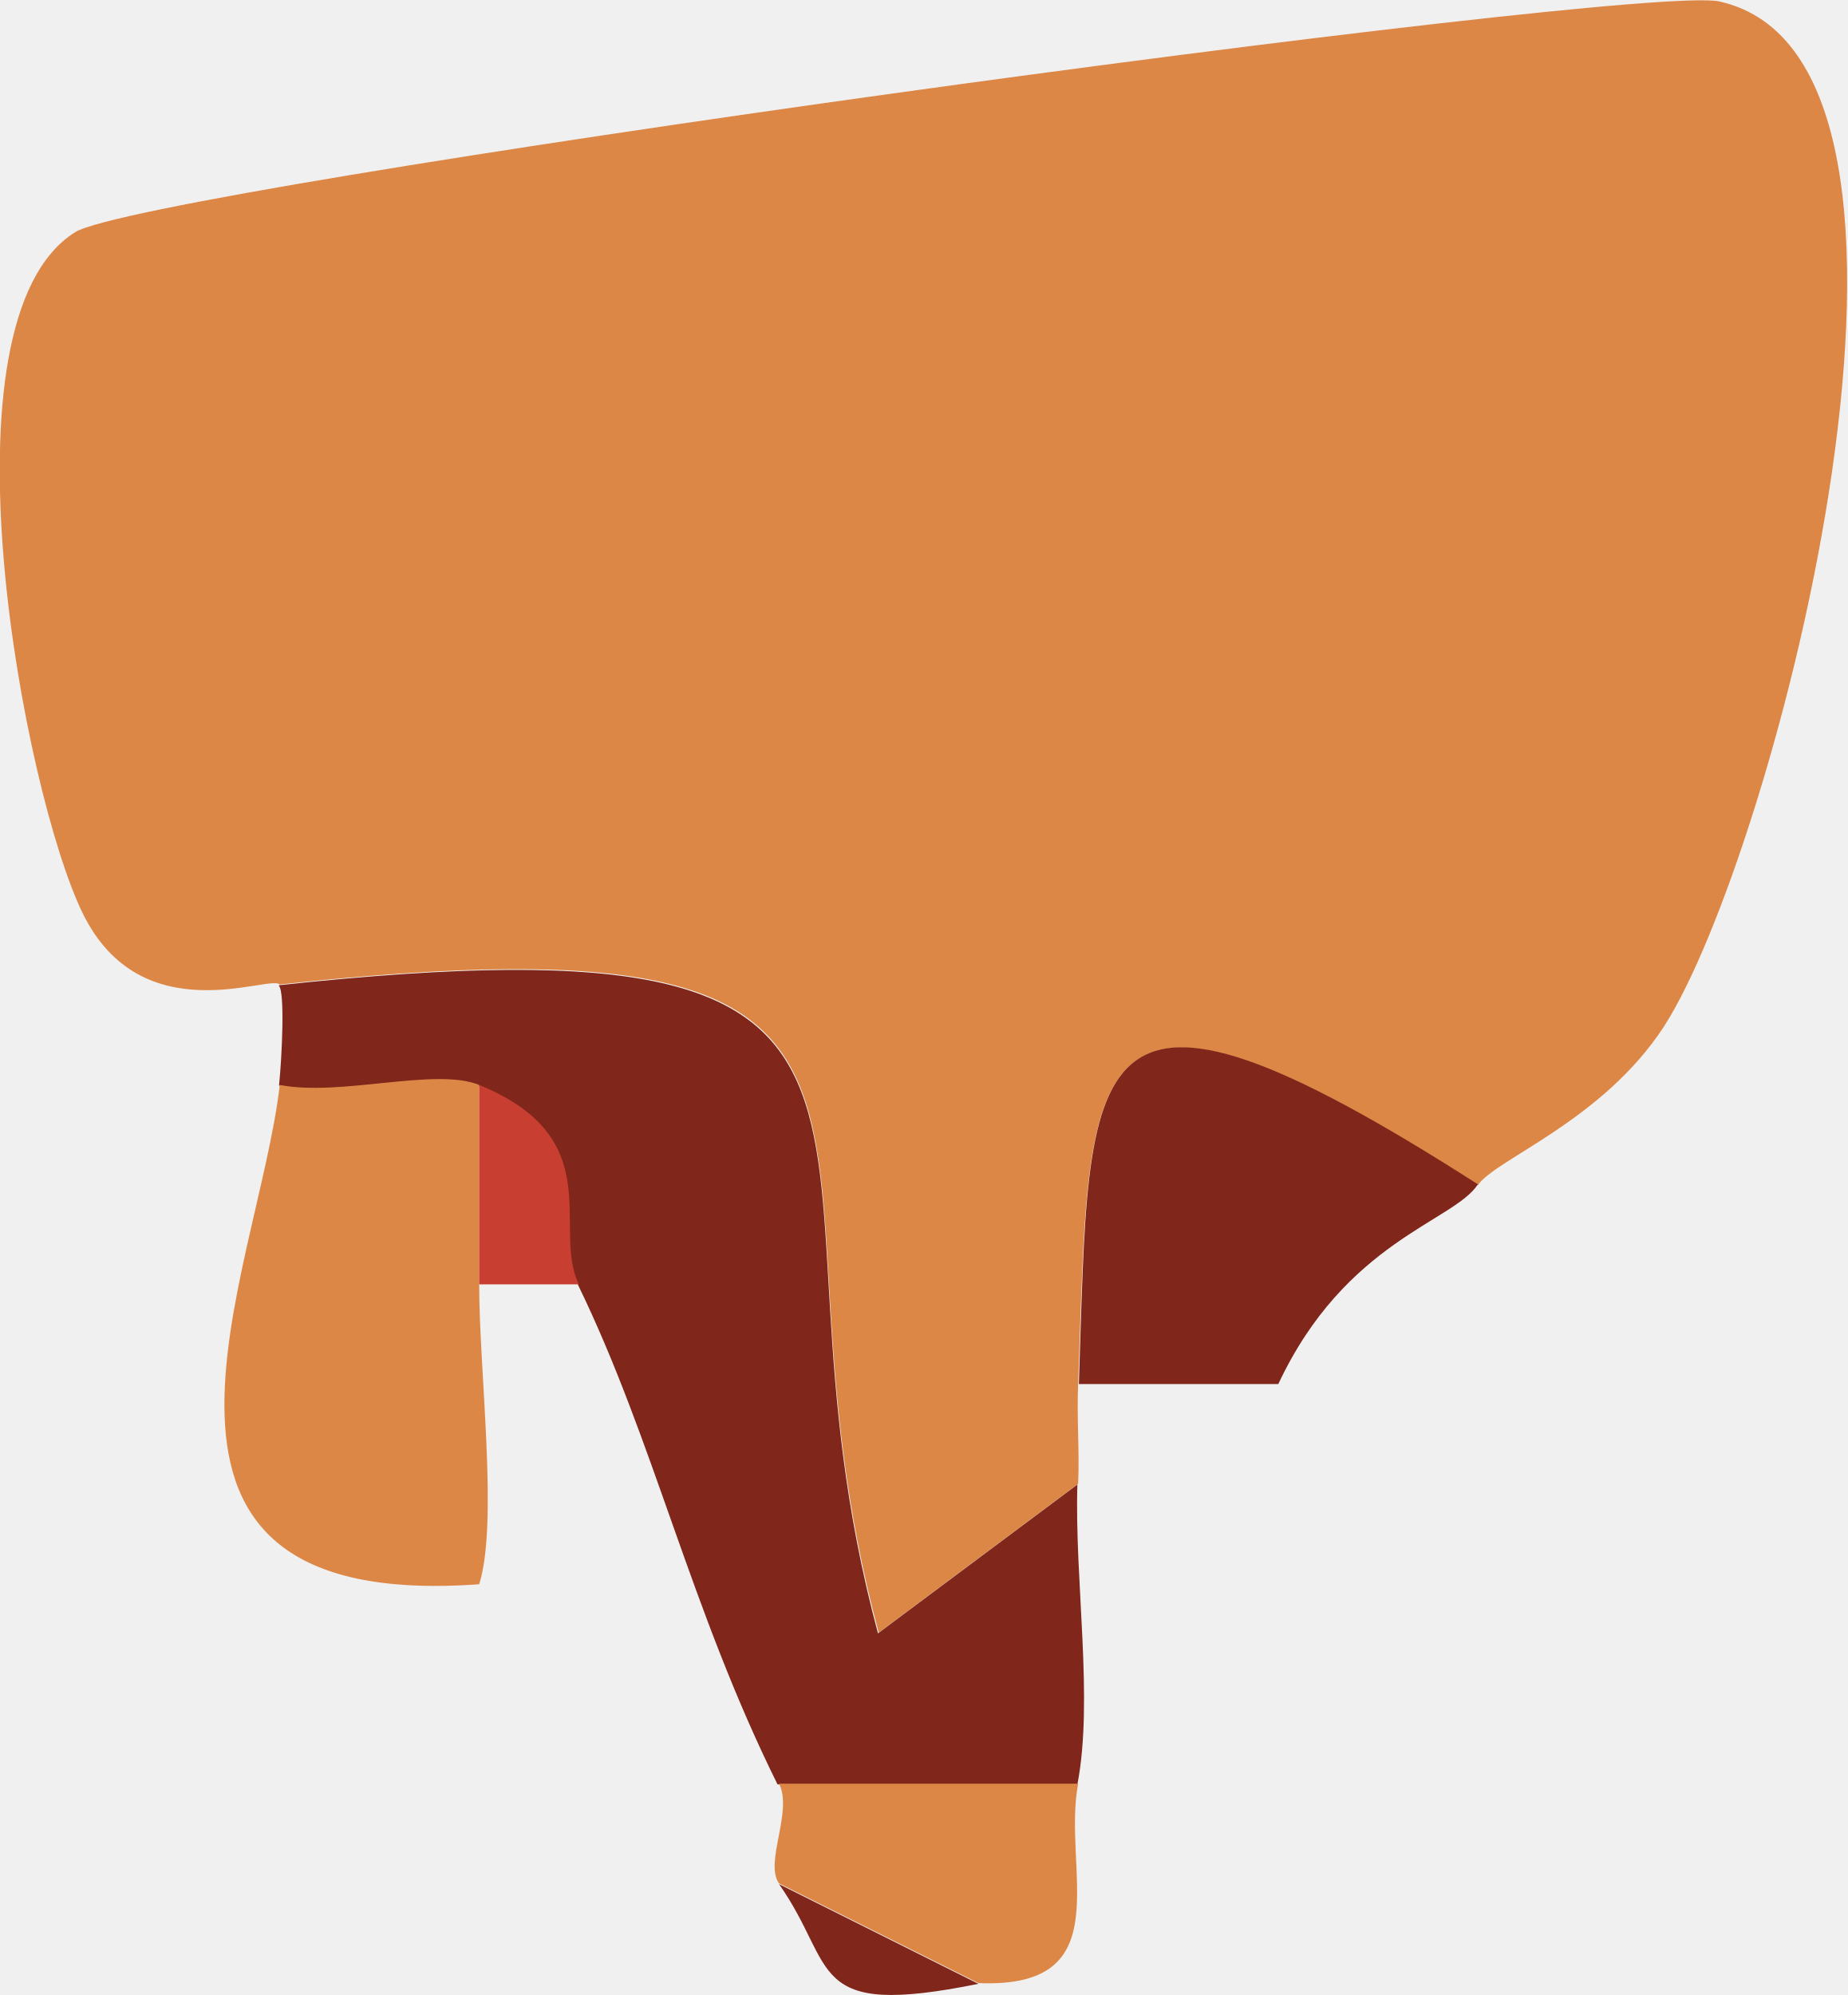
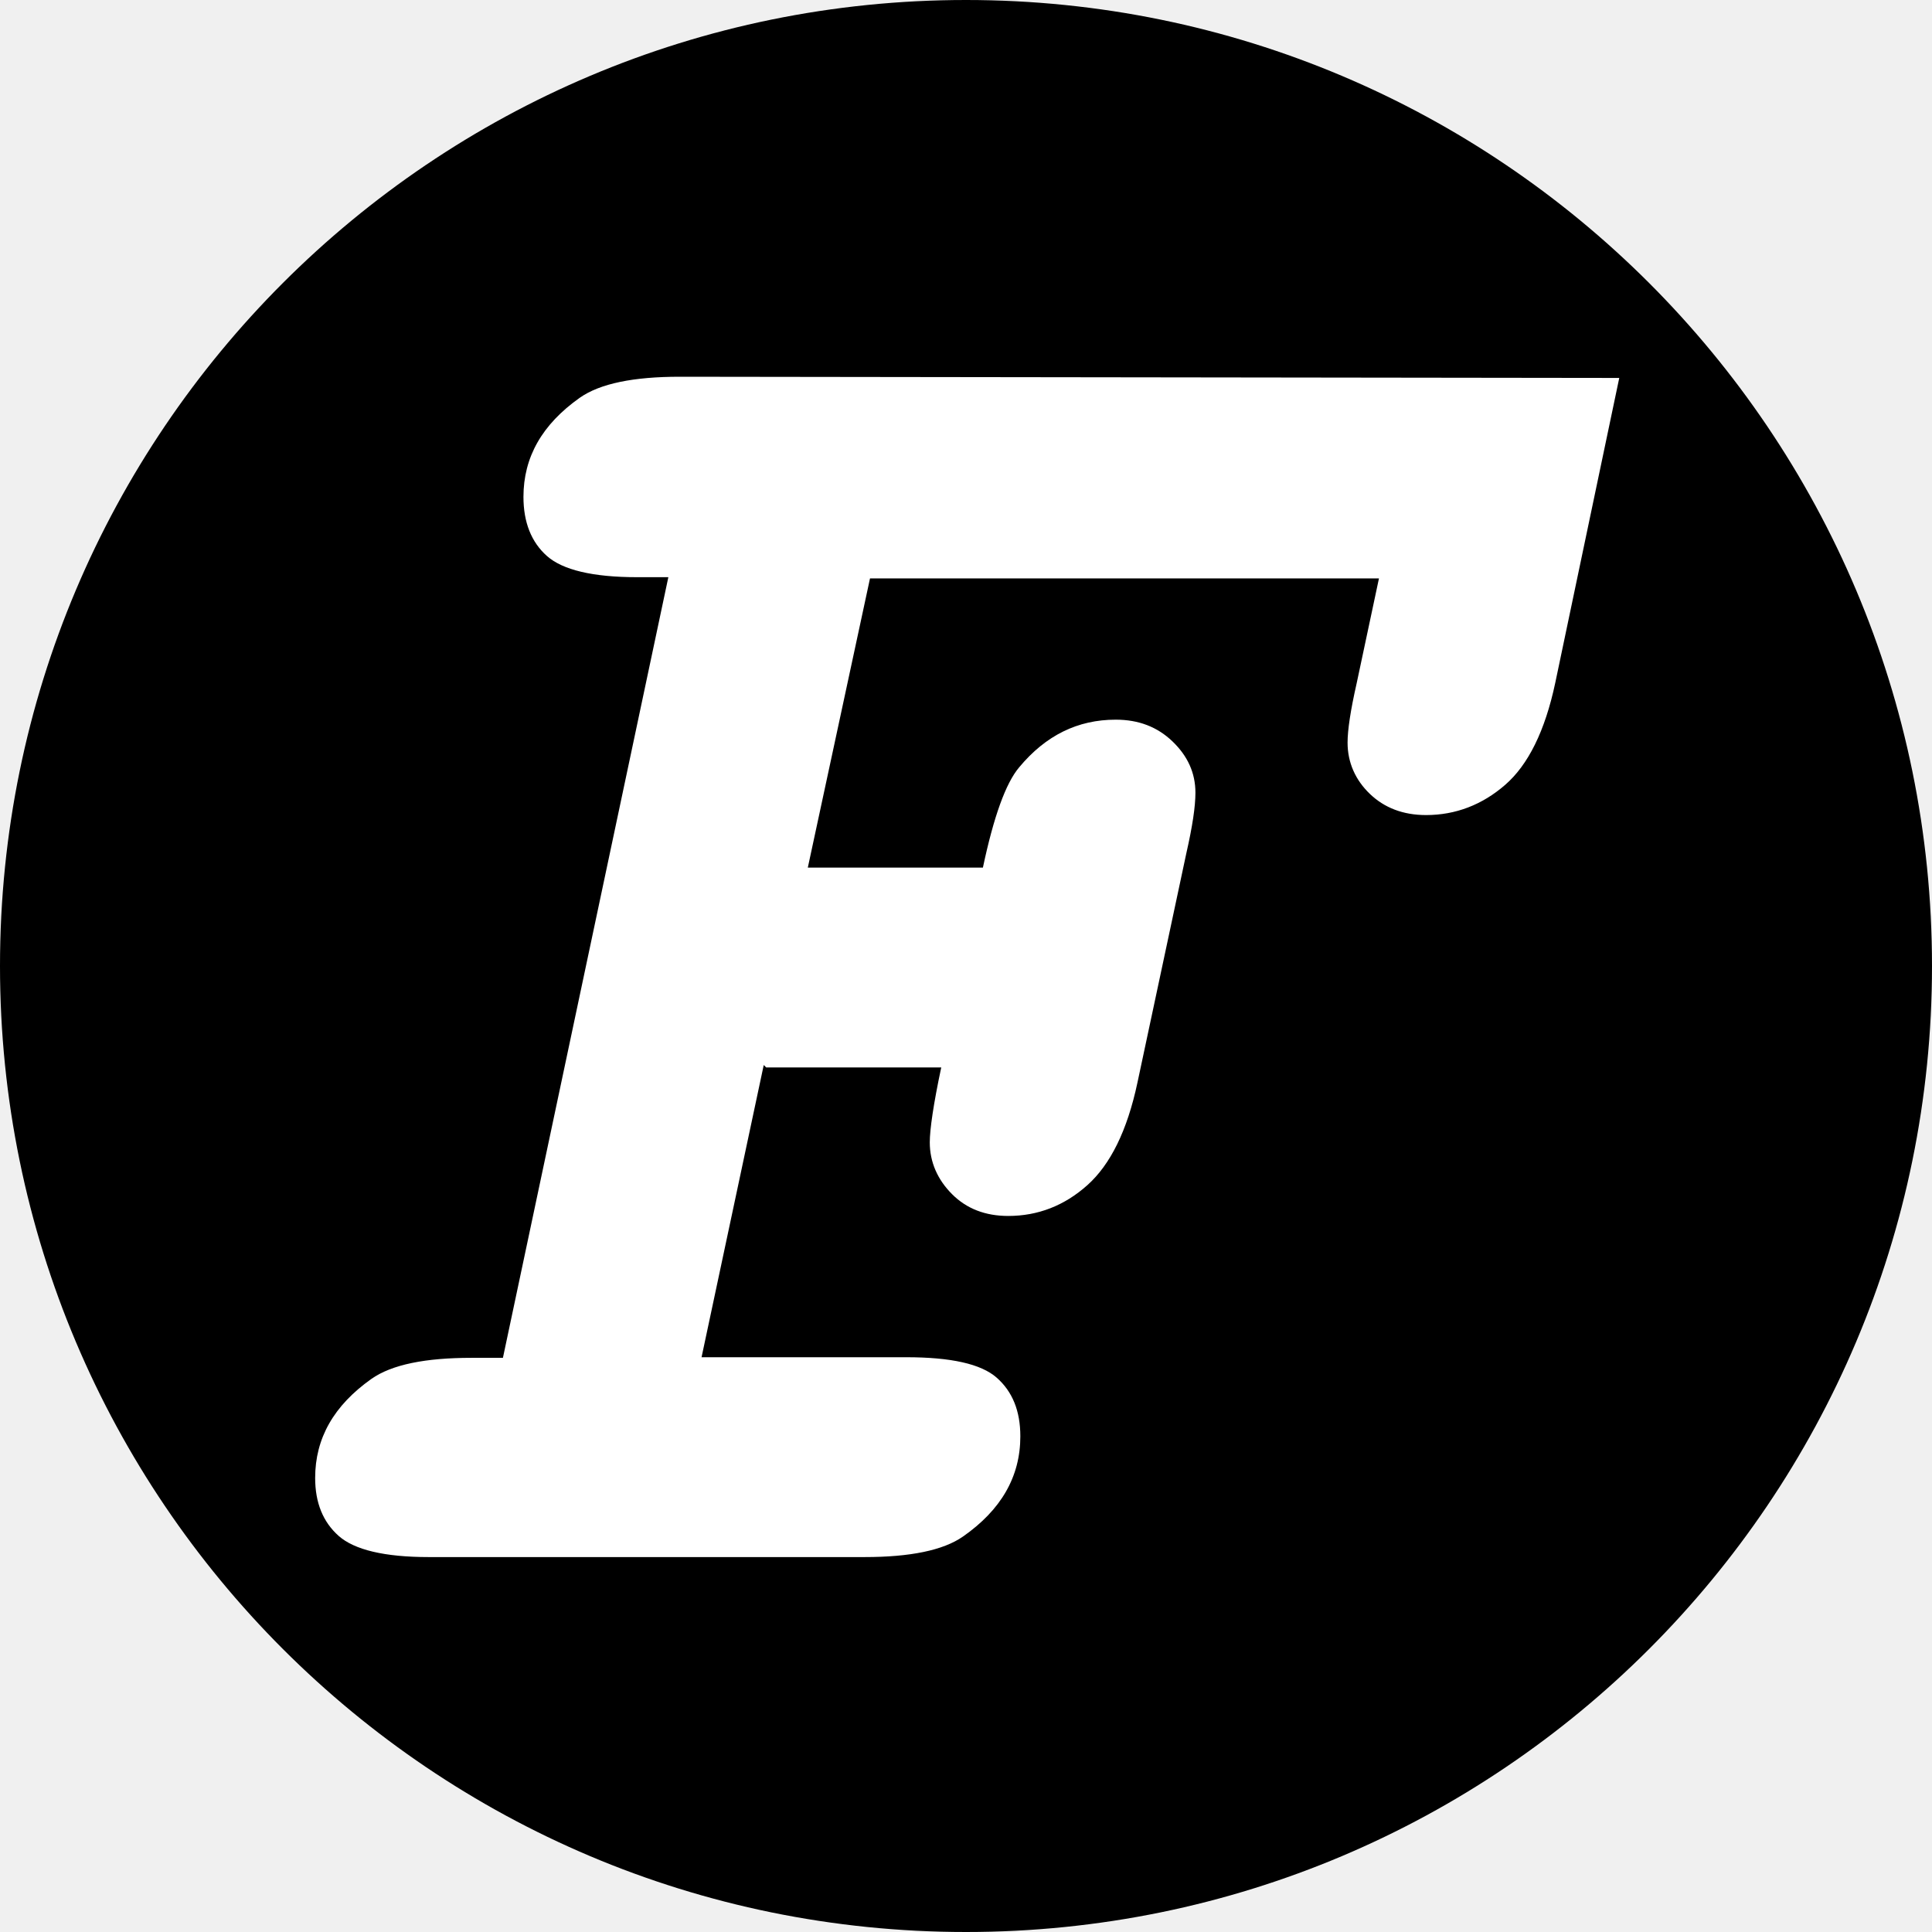
- <svg xmlns="http://www.w3.org/2000/svg" id="_レイヤー_1" data-name="レイヤー 1" viewBox="0 0 24.83 26.81">
+ <svg xmlns="http://www.w3.org/2000/svg" id="_レイヤー_1" data-name="レイヤー 1" viewBox="0 0 32 32">
  <defs>
    <style>
      .cls-1 {
-         fill: #dd8747;
-       }
- 
-       .cls-2 {
-         fill: #c83f31;
-       }
- 
-       .cls-3 {
-         fill: #80261a;
+         fill: #fff;
      }
    </style>
  </defs>
-   <path class="cls-1" d="M19.86,15.92c-5.41-3.46-5.21-1.75-5.37,2.68-.02.45.02.9,0,1.34l-2.68,2c-1.82-6.72,1.75-9.77-8.05-8.71-.13-.14-1.86.66-2.65-.96s-2-7.96-.1-9.15C1.96,2.53,22.02-.23,23.11.02c3.54.79.74,11.48-.75,13.78-.83,1.27-2.27,1.78-2.5,2.13Z" />
-   <path class="cls-3" d="M3.75,13.24c9.8-1.06,6.24,1.99,8.05,8.71l2.68-2c-.04,1.29.22,2.89,0,4.03h-4.03c-1.17-2.36-1.66-4.61-2.68-6.71-.37-.75.42-1.96-1.34-2.68-.6-.24-1.87.16-2.68,0,.04-.39.08-1.25,0-1.34Z" />
-   <path class="cls-1" d="M6.44,14.58v2.68c0,1.17.26,3.21,0,4.03-5.26.38-2.97-4.17-2.68-6.71.82.16,2.09-.24,2.68,0Z" />
-   <path class="cls-3" d="M19.86,15.92c-.33.5-1.78.76-2.68,2.68h-2.68c.15-4.43-.05-6.15,5.37-2.68Z" />
-   <path class="cls-1" d="M14.49,23.97c-.22,1.16.58,2.76-1.34,2.68l-2.68-1.34c-.2-.28.19-.97,0-1.34h4.03Z" />
-   <path class="cls-2" d="M7.78,17.26h-1.34v-2.68c1.76.72.97,1.93,1.34,2.68Z" />
-   <path class="cls-3" d="M13.15,26.66c-2.33.47-1.89-.22-2.68-1.34l2.68,1.34Z" />
+   <circle cx="16" cy="16" r="16" />
+   <path class="cls-1" d="M12.65,17.64l-1.03,4.84h3.39c.74,0,1.24.11,1.5.34s.39.55.39.97c0,.67-.32,1.22-.95,1.66-.33.23-.88.34-1.63.34h-7.22c-.73,0-1.23-.12-1.49-.35s-.39-.55-.39-.96c0-.66.31-1.2.93-1.64.34-.24.9-.35,1.66-.35h.52l2.74-12.93h-.52c-.73,0-1.23-.12-1.49-.35s-.39-.56-.39-.98c0-.66.31-1.2.93-1.64.34-.24.9-.35,1.66-.35l15.56.02-1.06,5.05c-.17.8-.45,1.36-.83,1.69s-.82.5-1.31.5c-.38,0-.69-.12-.93-.35s-.37-.52-.37-.85c0-.21.05-.54.15-.98l.37-1.74h-8.43l-1.03,4.79h2.9c.18-.85.38-1.4.6-1.66.44-.53.97-.79,1.6-.79.38,0,.69.12.94.36s.38.52.38.85c0,.23-.05.56-.15,1l-.81,3.8c-.17.8-.45,1.36-.83,1.7s-.82.51-1.31.51c-.38,0-.69-.12-.93-.36s-.37-.53-.37-.86c0-.21.06-.63.19-1.24h-2.9Z" />
</svg>
